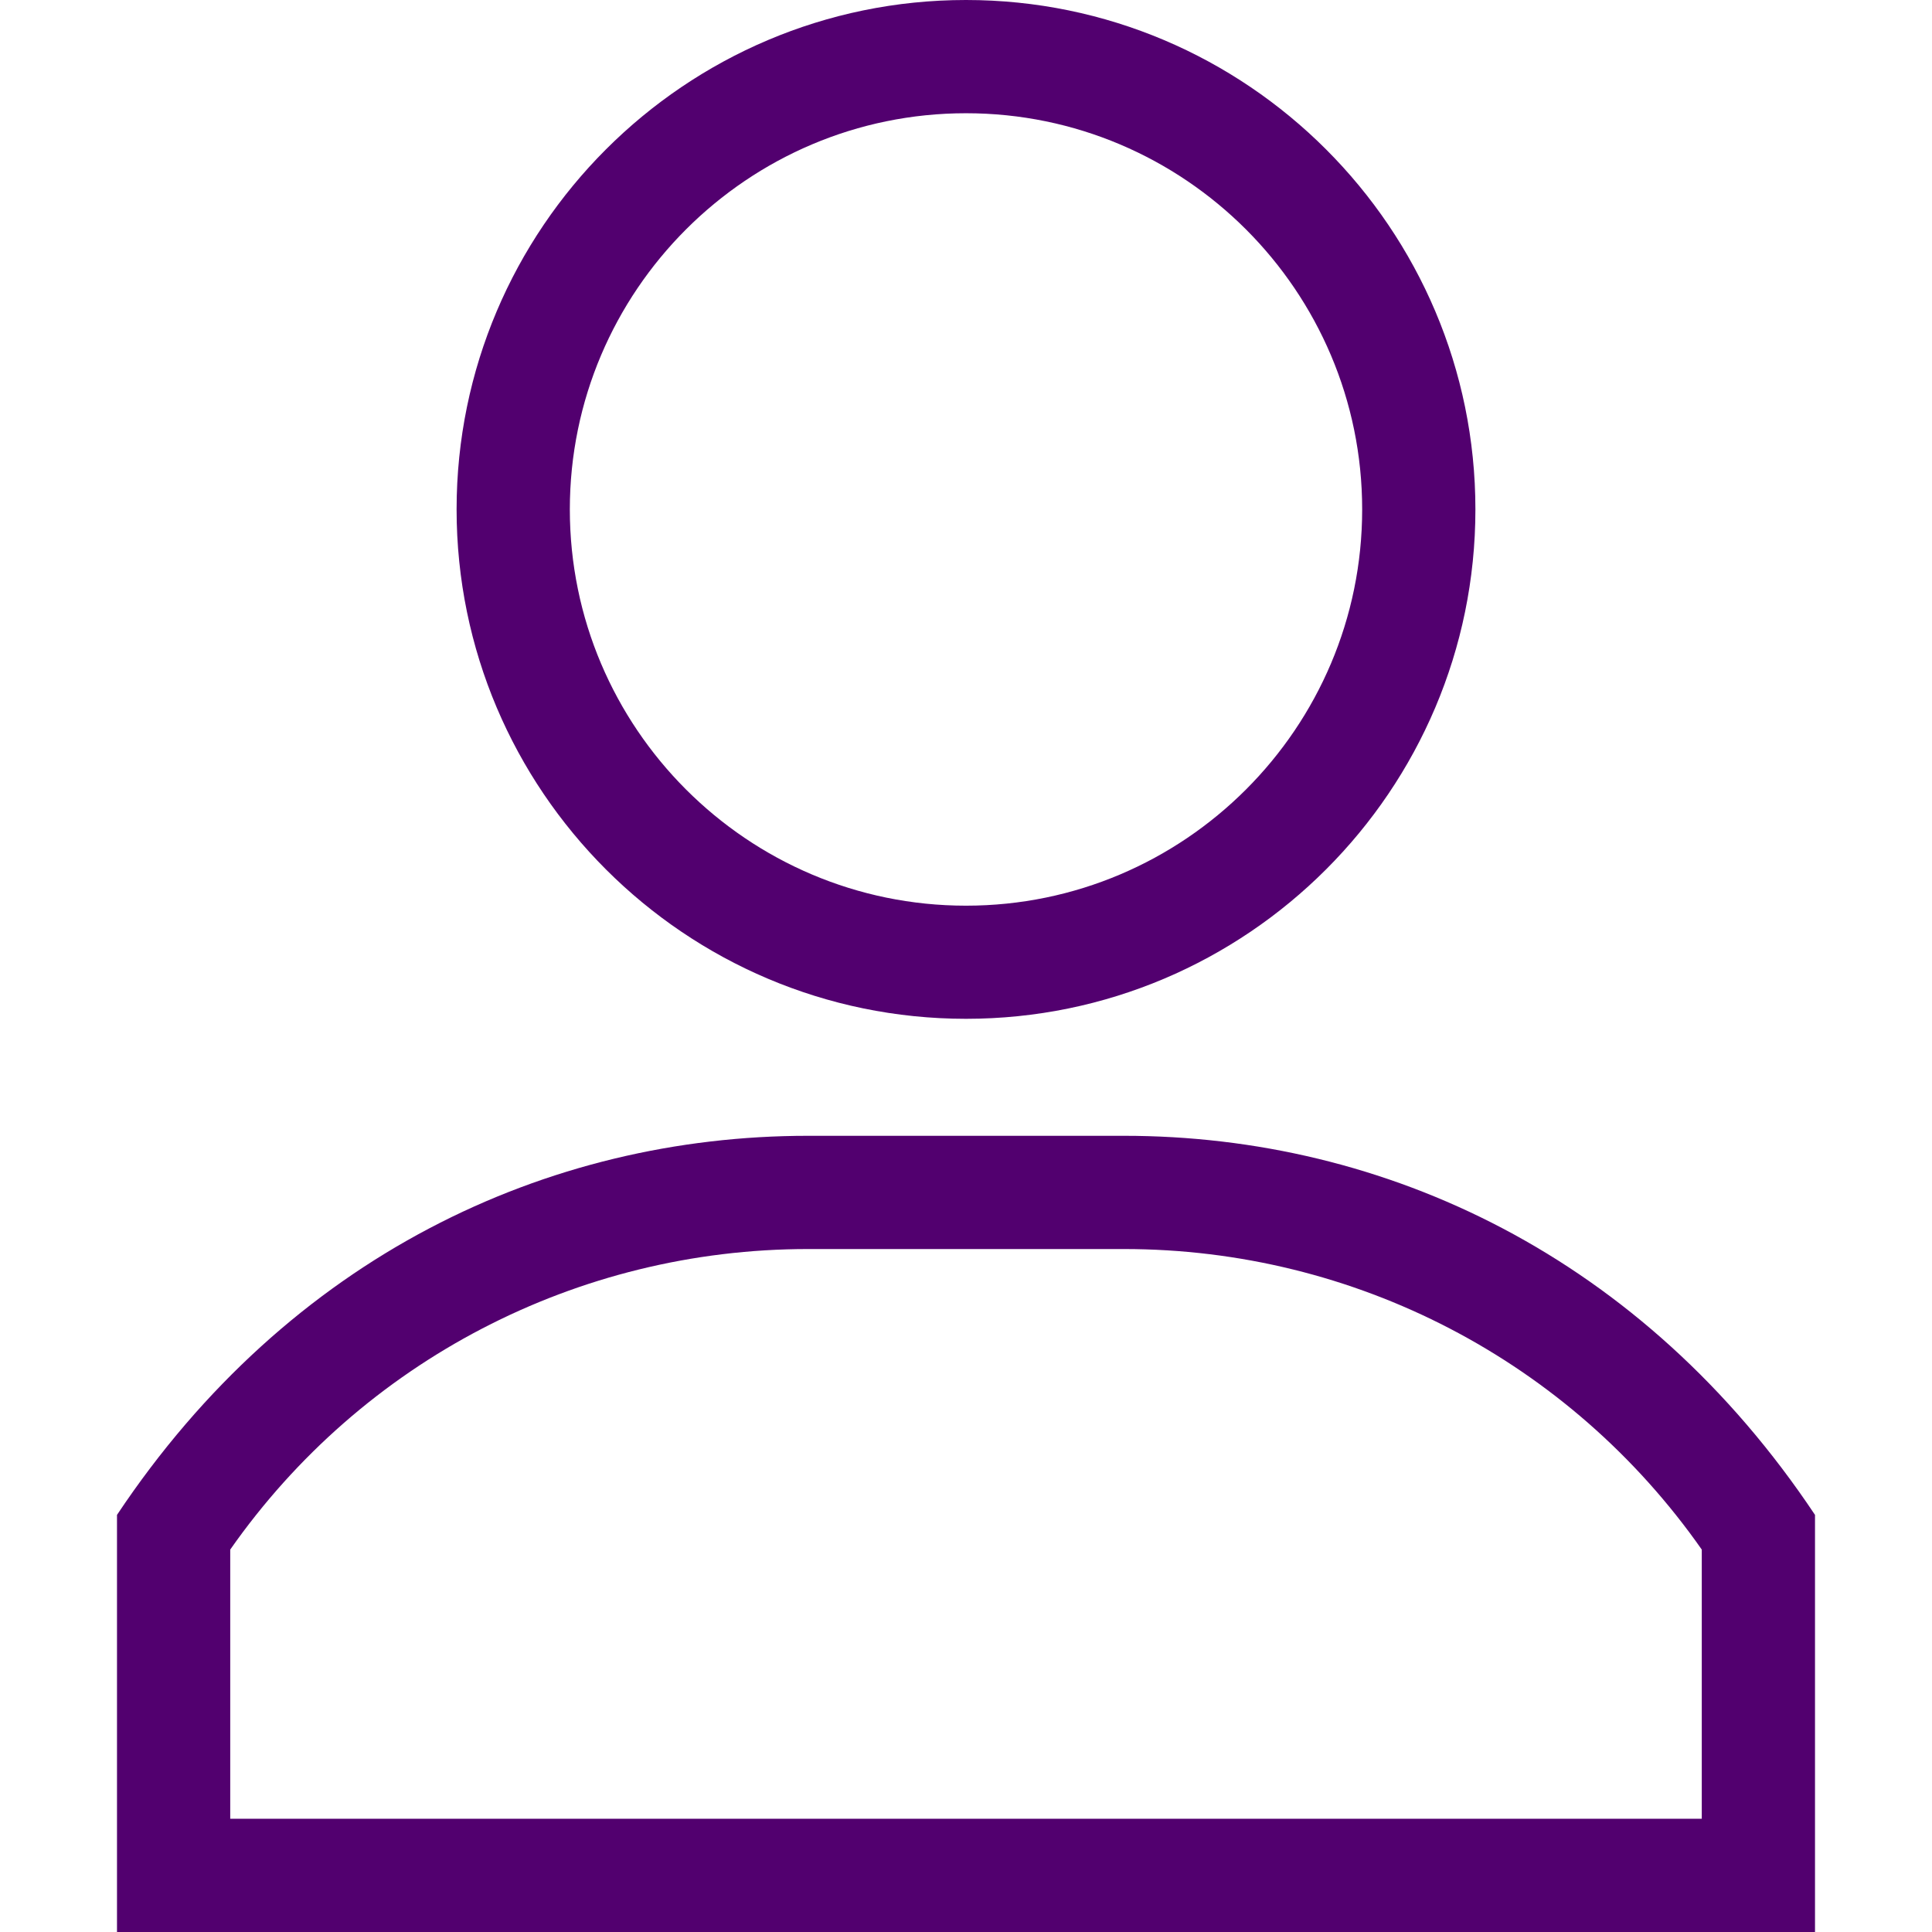
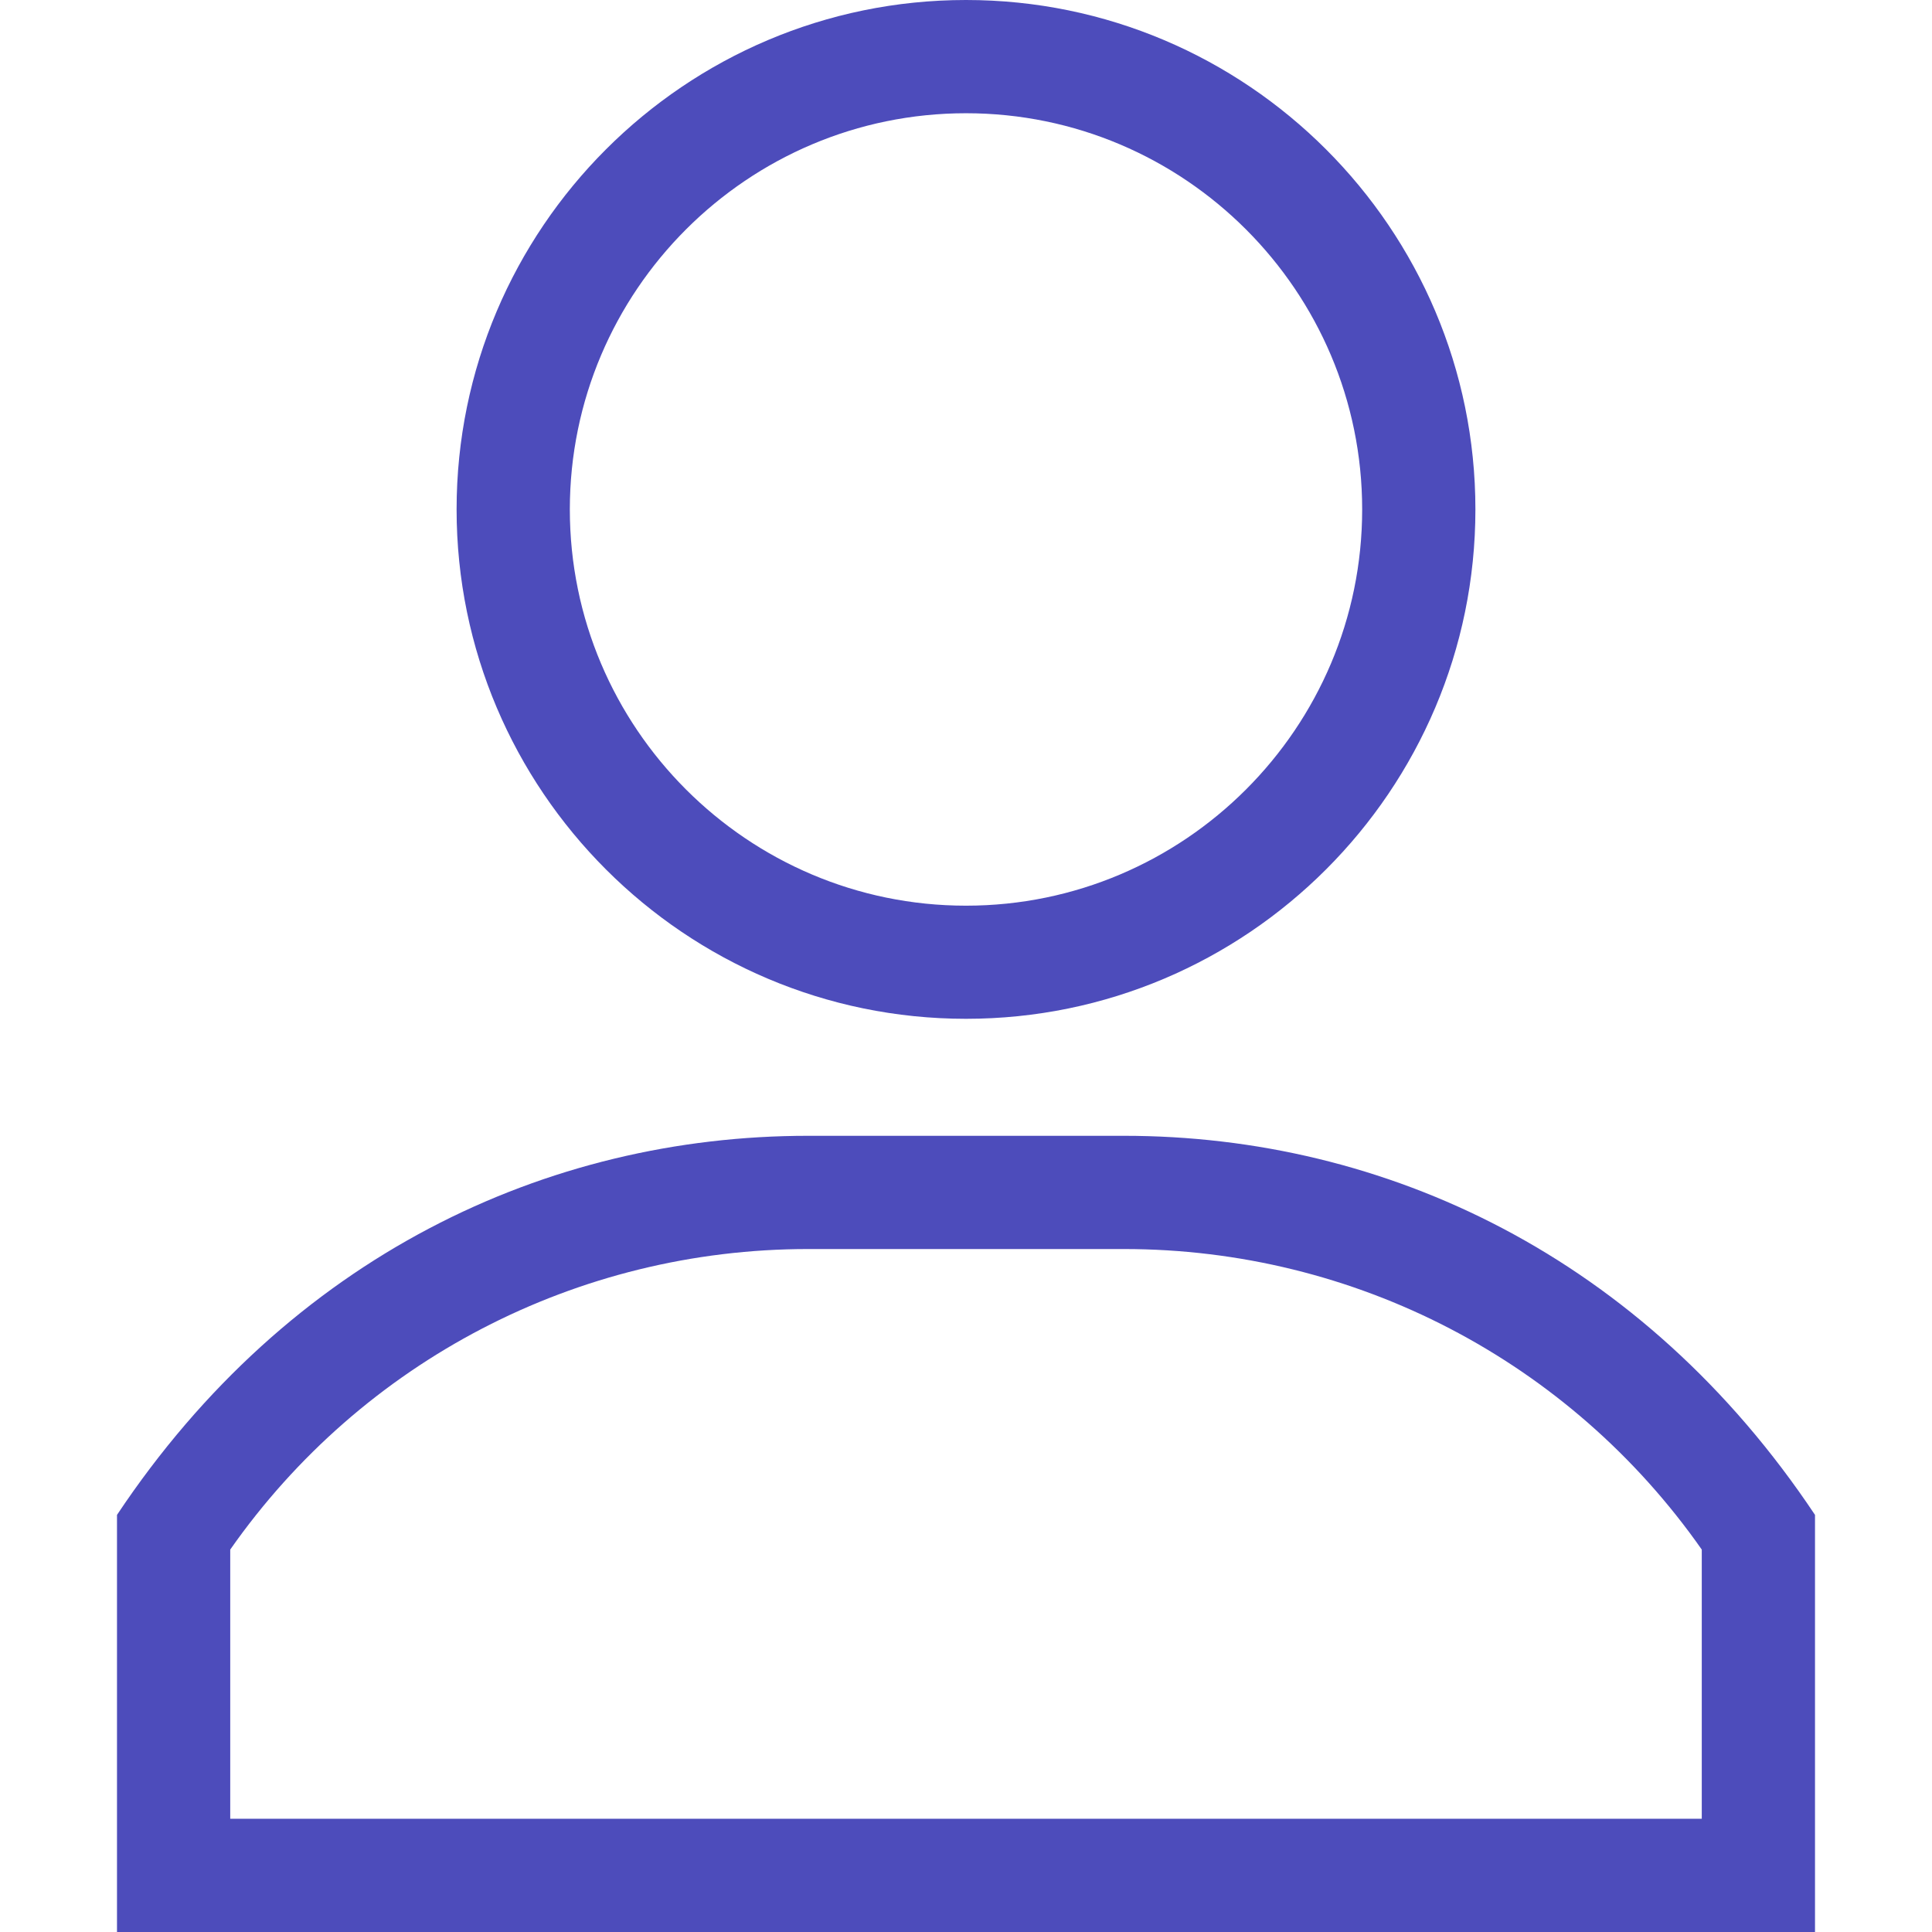
<svg xmlns="http://www.w3.org/2000/svg" width="18" height="18" viewBox="0 0 18 18" fill="none">
-   <path d="M9 0C6.383 0 4.254 2.129 4.254 4.746C4.254 7.363 6.383 9.492 9 9.492C11.617 9.492 13.746 7.363 13.746 4.746C13.746 2.129 11.617 0 9 0ZM9 8.438C6.965 8.438 5.309 6.782 5.309 4.746C5.309 2.711 6.965 1.055 9 1.055C11.035 1.055 12.691 2.711 12.691 4.746C12.691 6.782 11.035 8.438 9 8.438Z" fill="#52006F" />
-   <path d="M10.471 10.582H7.529C5.096 10.582 2.695 11.705 1.09 14.114V18H16.91V14.114C15.307 11.709 12.907 10.582 10.471 10.582ZM15.855 16.945H15.855H2.145V14.437C3.376 12.68 5.377 11.637 7.529 11.637H10.471C12.623 11.637 14.624 12.68 15.855 14.437V16.945Z" fill="#52006F" />
+   <path d="M9 0C6.383 0 4.254 2.129 4.254 4.746C4.254 7.363 6.383 9.492 9 9.492C11.617 9.492 13.746 7.363 13.746 4.746C13.746 2.129 11.617 0 9 0ZM9 8.438C6.965 8.438 5.309 6.782 5.309 4.746C5.309 2.711 6.965 1.055 9 1.055C11.035 1.055 12.691 2.711 12.691 4.746C12.691 6.782 11.035 8.438 9 8.438Z" fill="#4D4CBB" />
+   <path d="M10.471 10.582H7.529C5.096 10.582 2.695 11.705 1.09 14.114V18H16.91V14.114C15.307 11.709 12.907 10.582 10.471 10.582ZM15.855 16.945H15.855H2.145V14.437C3.376 12.68 5.377 11.637 7.529 11.637H10.471C12.623 11.637 14.624 12.68 15.855 14.437V16.945Z" fill="#4D4CBB" />
</svg>
